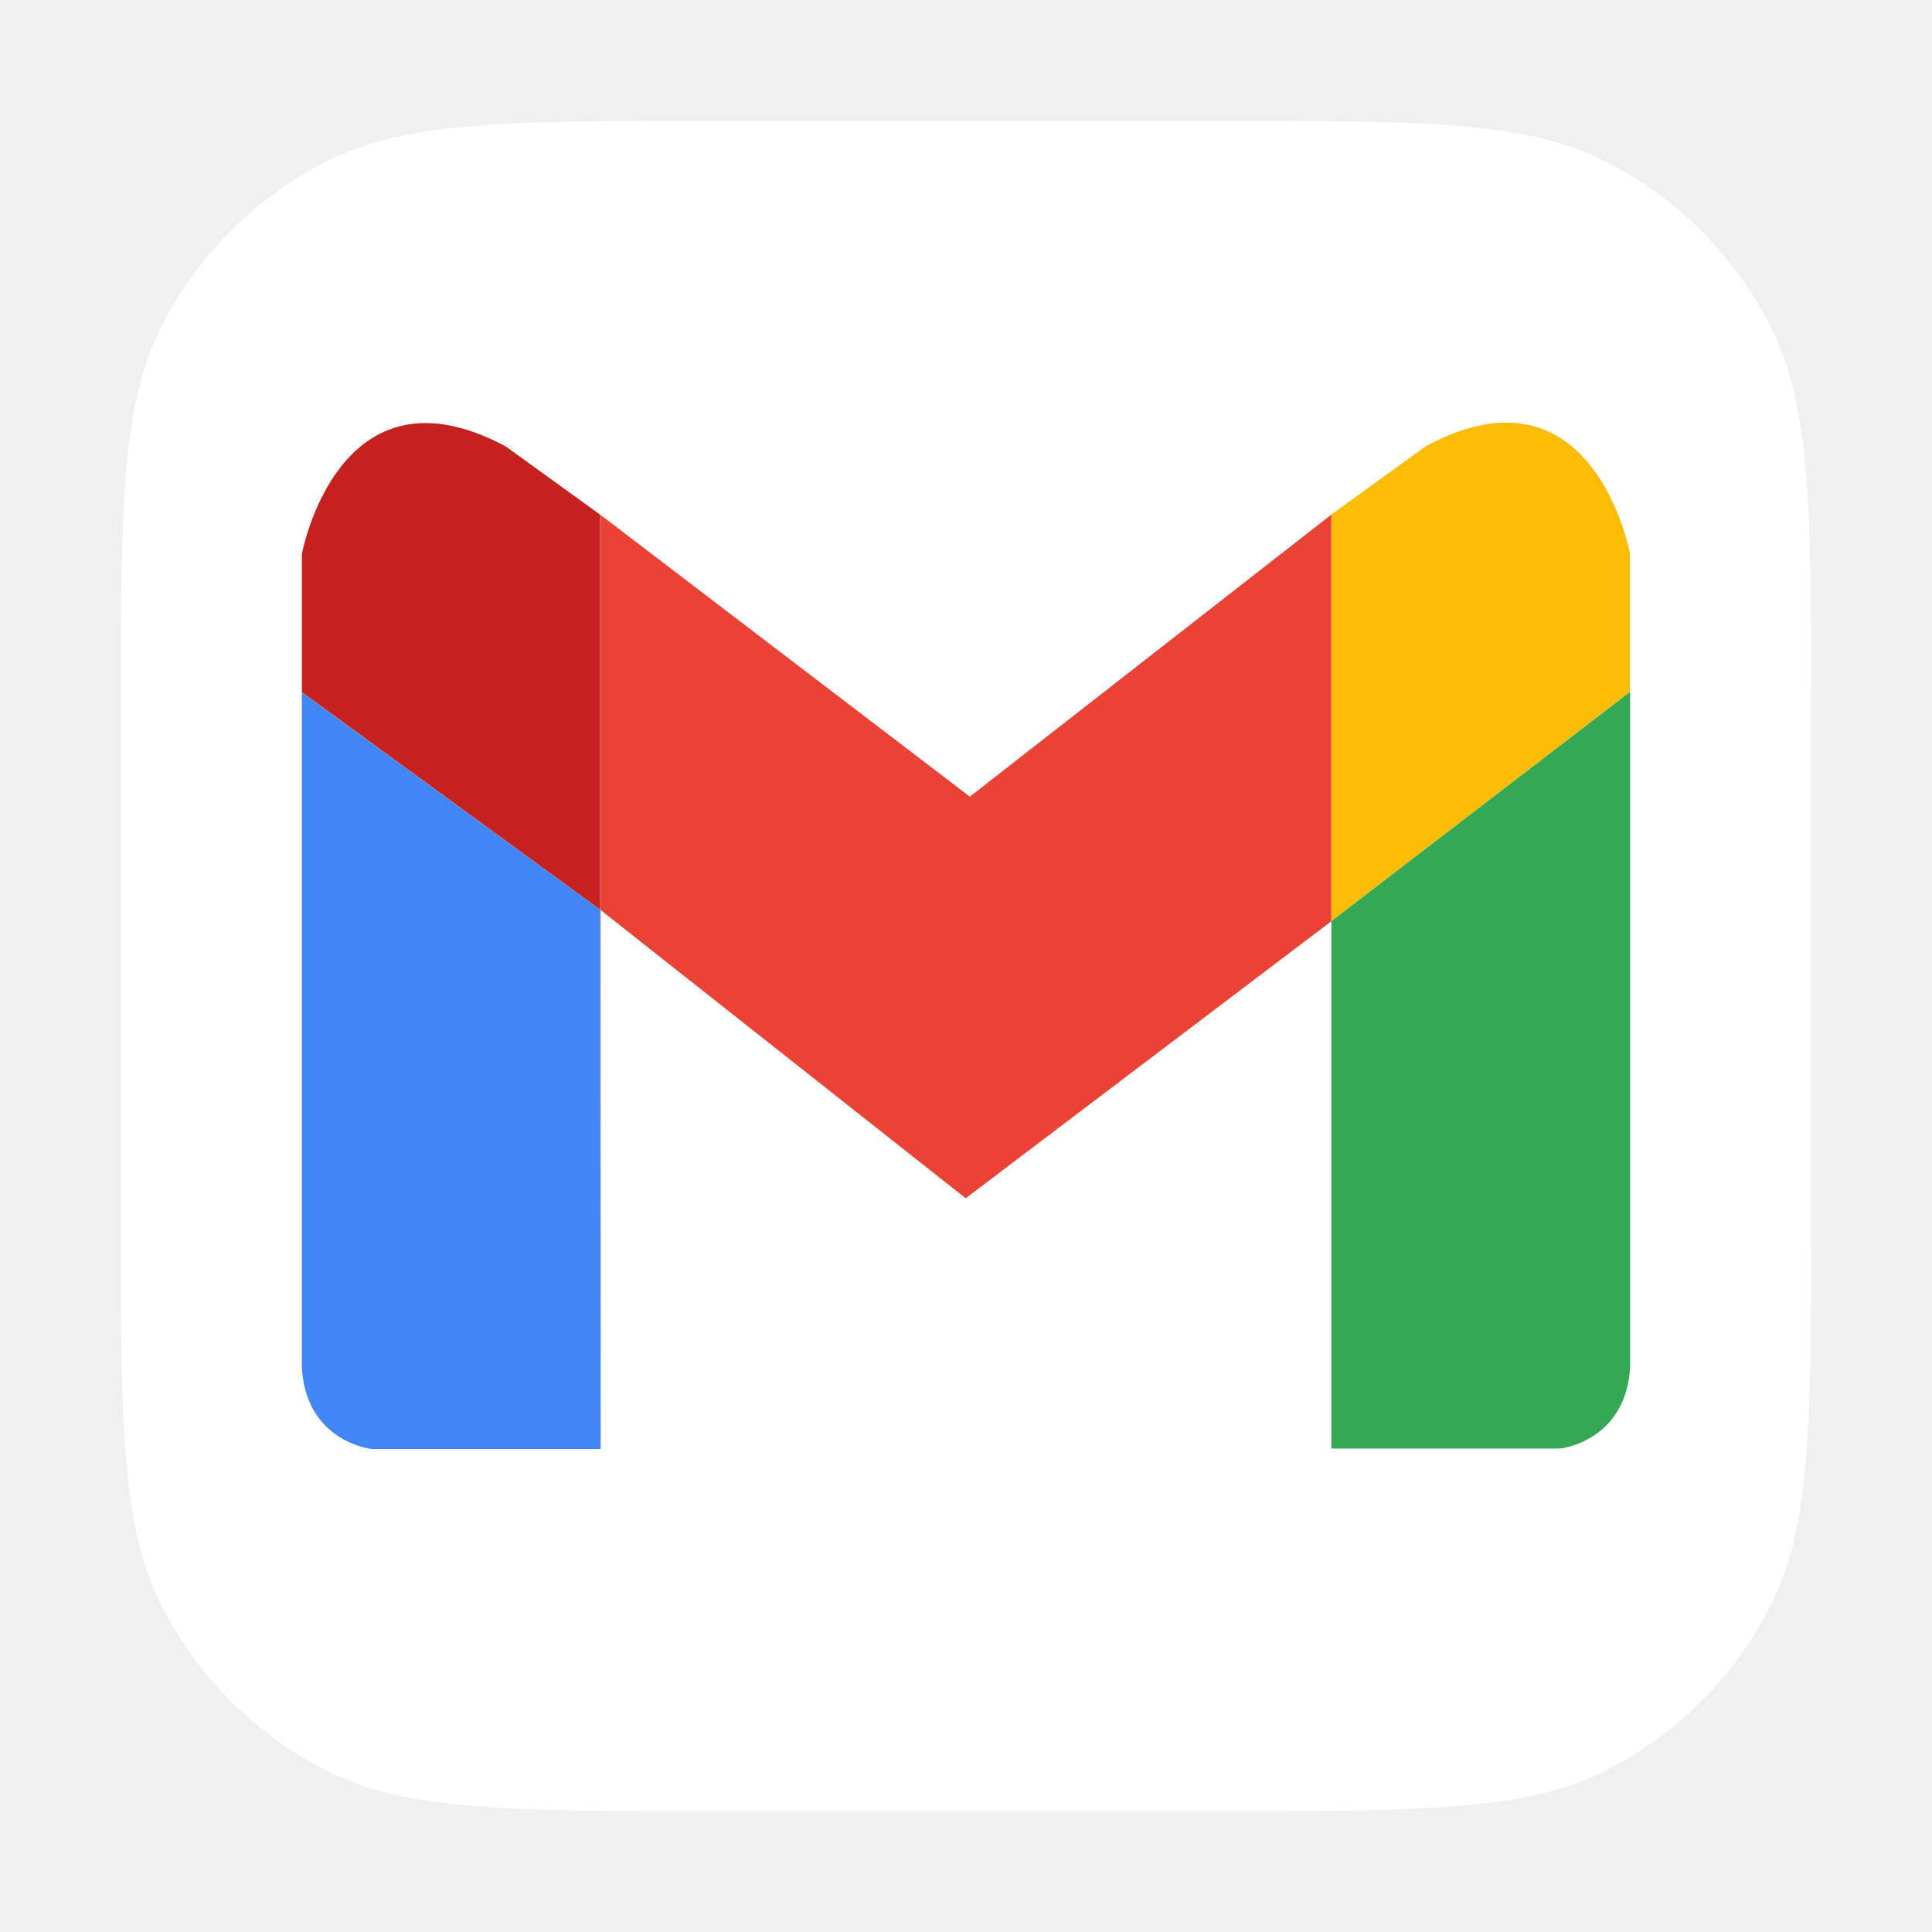
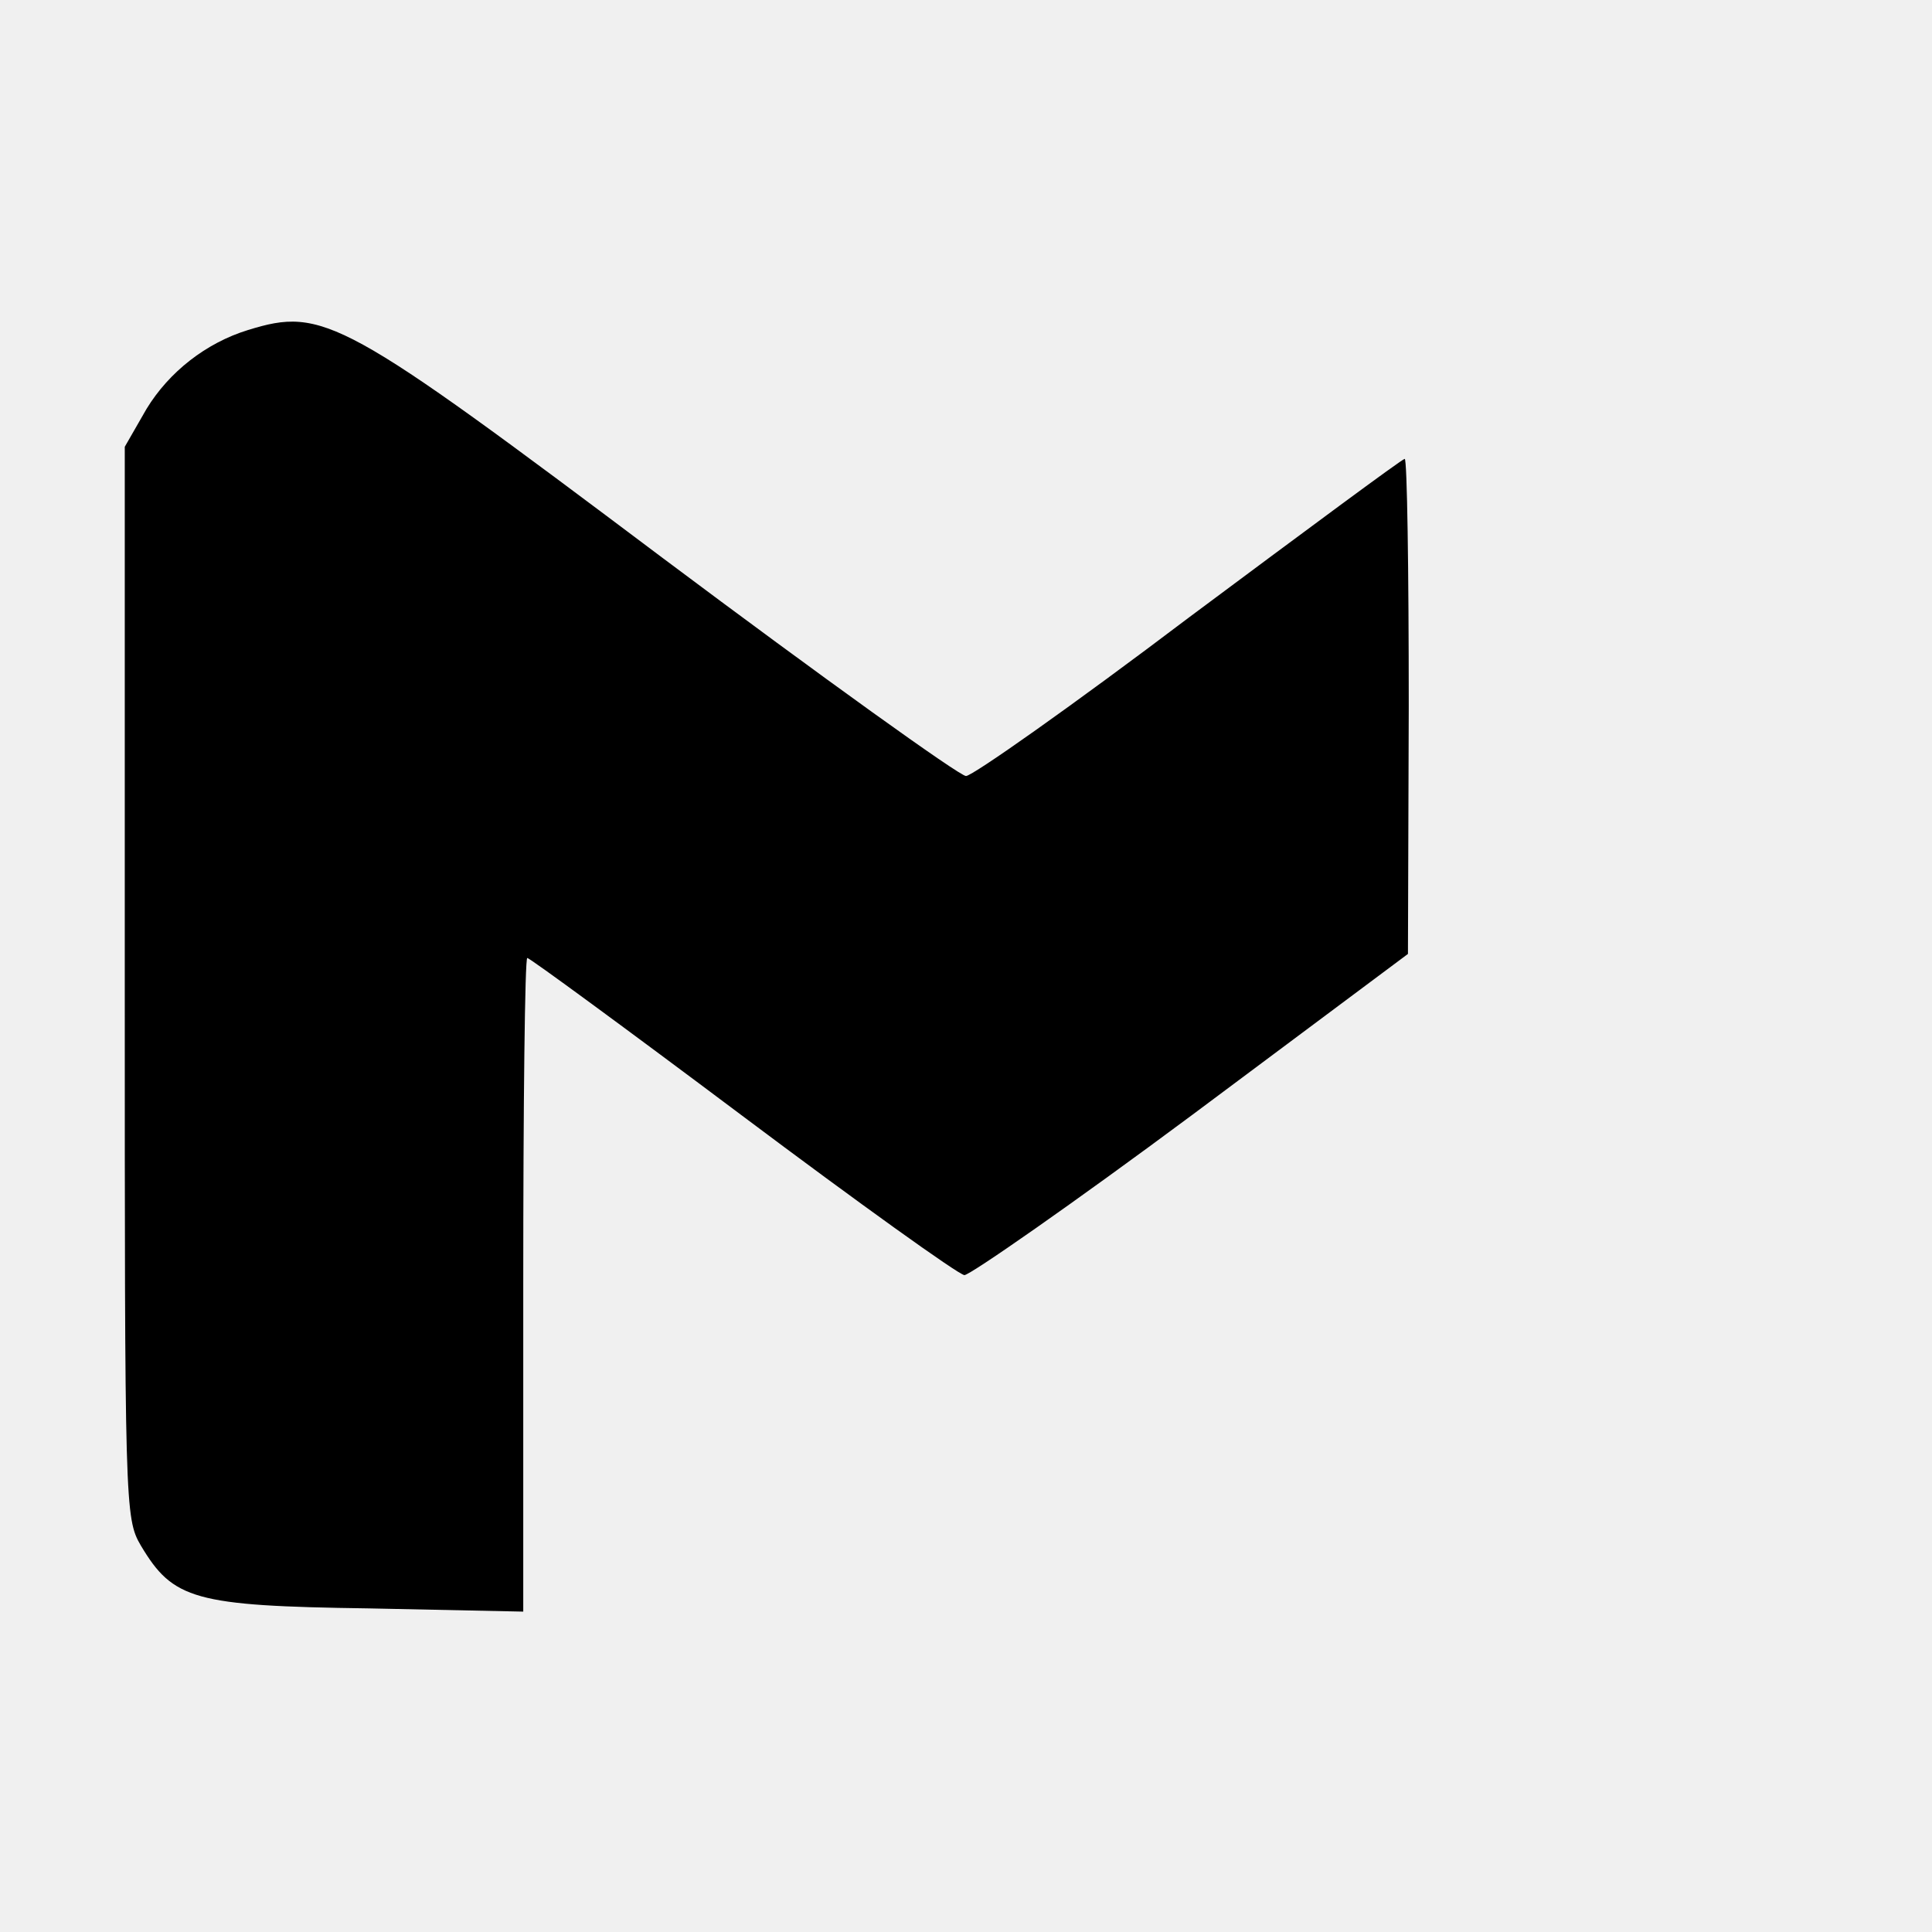
- <svg xmlns="http://www.w3.org/2000/svg" width="50px" height="50px" viewBox="0 0 32 32" fill="none">
-   <path d="M2 11.956C2 8.471 2 6.728 2.678 5.397C3.275 4.227 4.227 3.275 5.397 2.678C6.728 2 8.471 2 11.956 2H20.044C23.529 2 25.272 2 26.603 2.678C27.773 3.275 28.725 4.227 29.322 5.397C30 6.728 30 8.471 30 11.956V20.044C30 23.529 30 25.272 29.322 26.603C28.725 27.773 27.773 28.725 26.603 29.322C25.272 30 23.529 30 20.044 30H11.956C8.471 30 6.728 30 5.397 29.322C4.227 28.725 3.275 27.773 2.678 26.603C2 25.272 2 23.529 2 20.044V11.956Z" fill="white" />
-   <path d="M22.052 8.523L16.064 13.195L9.94 8.523V8.524L9.948 8.531V15.073L15.995 19.847L22.052 15.258V8.523Z" fill="#EA4335" />
-   <path d="M23.623 7.386L22.051 8.523V15.258L26.998 11.459V9.171C26.998 9.171 26.398 5.903 23.623 7.386Z" fill="#FBBC05" />
-   <path d="M22.051 15.258V23.992H25.843C25.843 23.992 26.922 23.881 27 22.651V11.459L22.051 15.258Z" fill="#34A853" />
-   <path d="M9.948 24V15.073L9.94 15.067L9.948 24Z" fill="#C5221F" />
-   <path d="M9.94 8.524L8.376 7.394C5.602 5.91 5 9.177 5 9.177V11.465L9.94 15.067V8.524Z" fill="#C5221F" />
-   <path d="M9.94 8.524V15.067L9.948 15.073V8.531L9.94 8.524Z" fill="#C5221F" />
-   <path d="M5 11.467V22.659C5.076 23.89 6.157 24 6.157 24H9.949L9.94 15.067L5 11.467Z" fill="#4285F4" />
+ <svg xmlns="http://www.w3.org/2000/svg" version="1.0" width="240pt" height="240pt" viewBox="0 0 240 240" preserveAspectRatio="xMidYMid meet">
+   <g transform="translate(0,240) scale(0.1,-0.1)" fill="#000000" stroke="none">
+     <path d="M308 1990 c-52 -16 -98 -52 -126 -98 l-27 -47 0 -665 c0 -651 0 -666 20 -700 40 -67 66 -75 283 -78 l192 -4 0 406 c0 223 2 406 5 406 3 0 123 -88 267 -196 144 -108 268 -197 276 -198 7 0 135 89 283 199 l268 200 1 308 c0 169 -2 307 -5 307 -3 0 -123 -89 -268 -197 -144 -109 -269 -197 -277 -197 -8 0 -178 122 -377 271 -398 299 -421 312 -515 283z" />
+   </g>
</svg>
